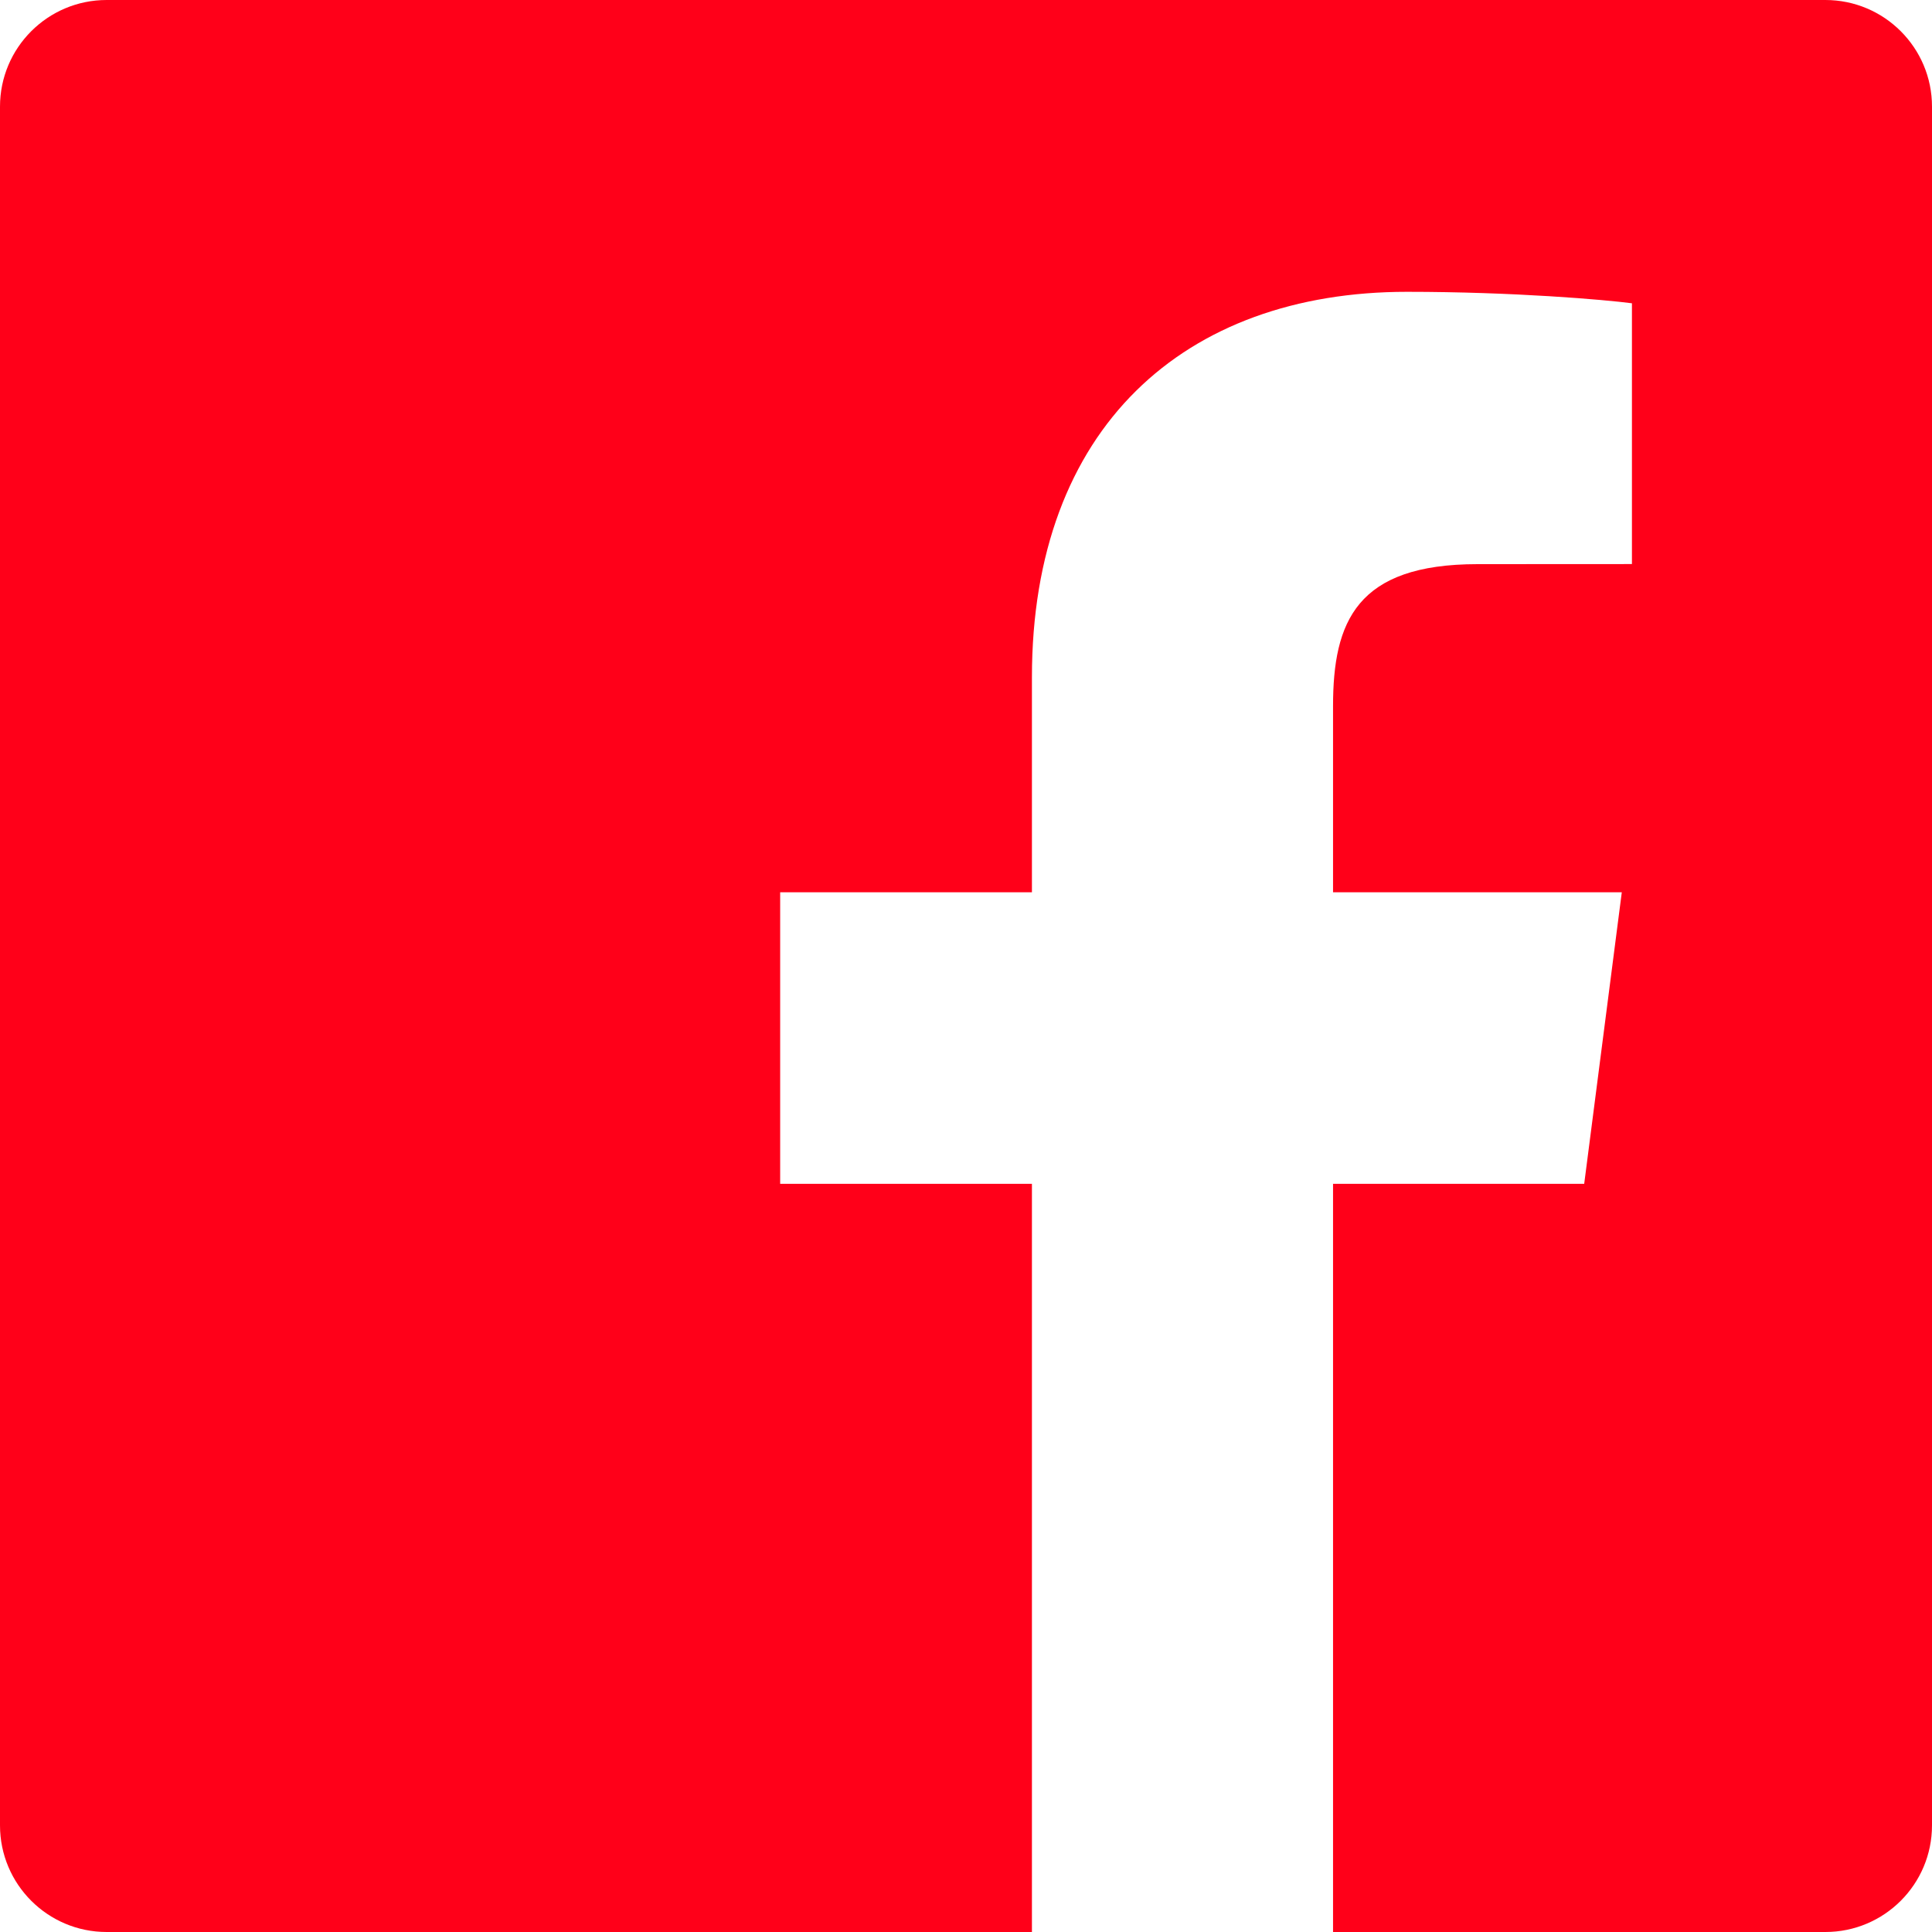
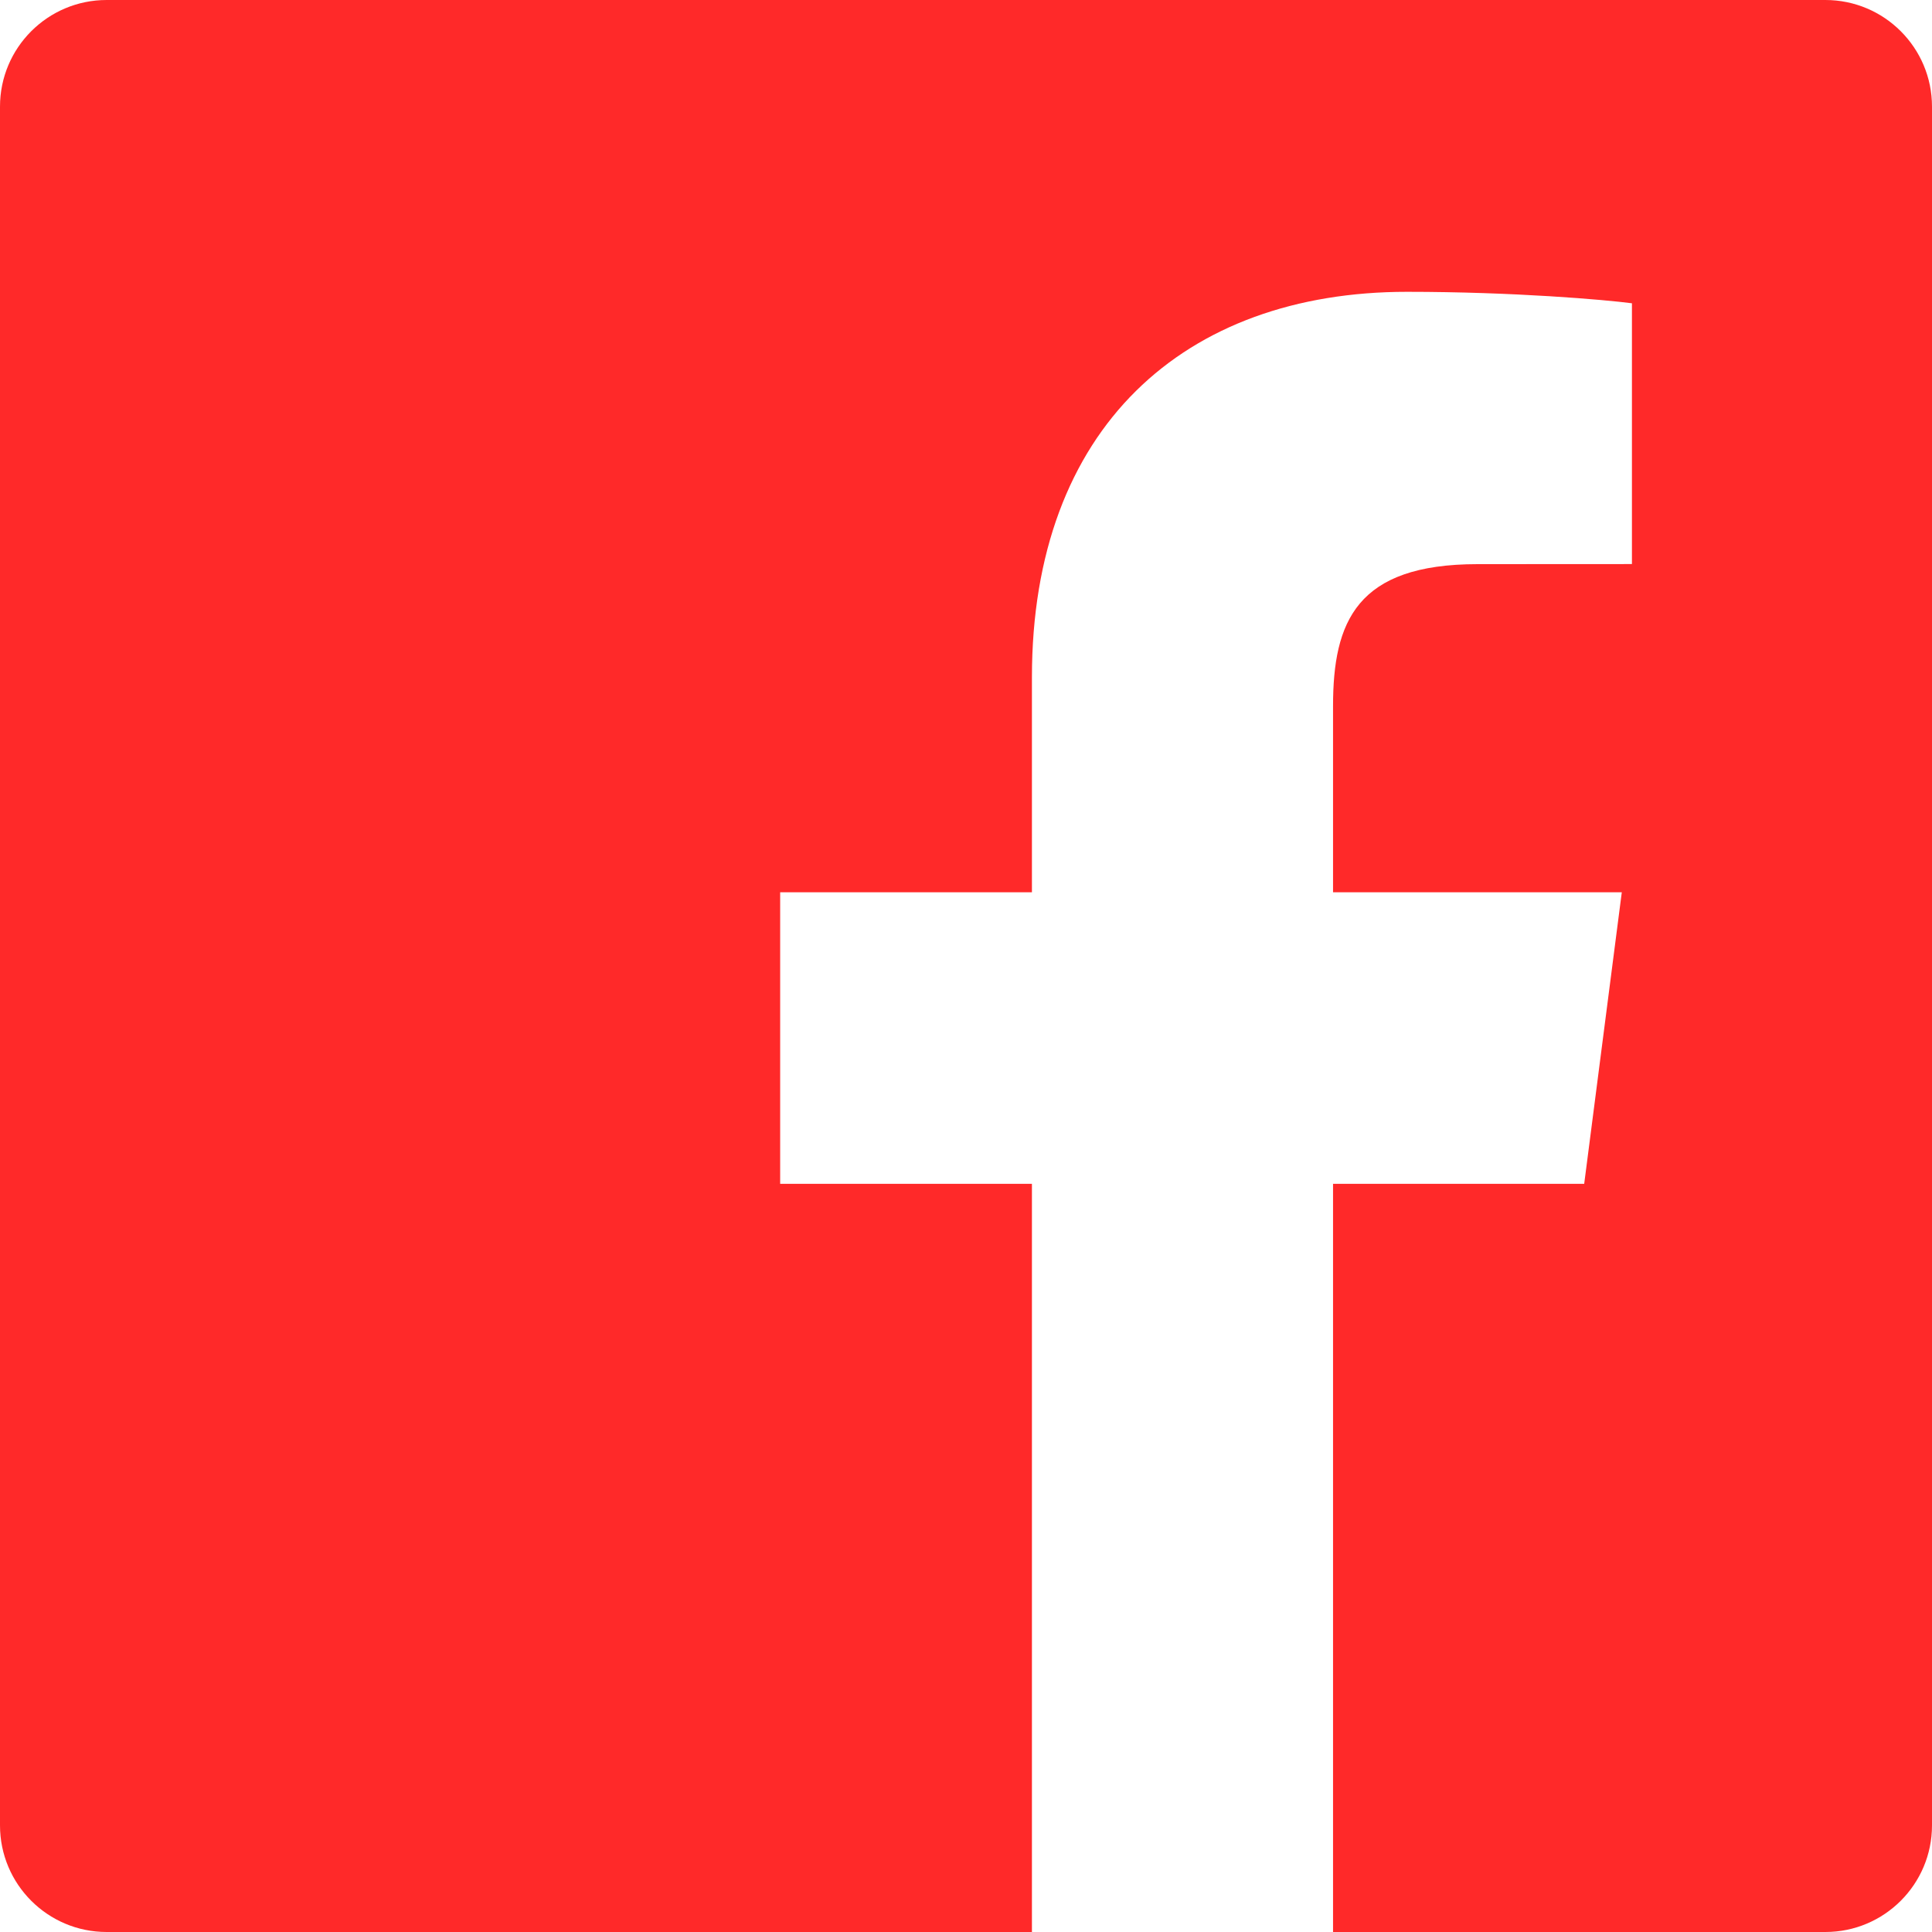
<svg xmlns="http://www.w3.org/2000/svg" width="800px" height="800px" viewBox="0 0 48 48" version="1.1" fill="#000000">
  <g id="SVGRepo_bgCarrier" stroke-width="0" />
  <g id="SVGRepo_tracerCarrier" stroke-linecap="round" stroke-linejoin="round" />
  <g id="SVGRepo_iconCarrier">
    <defs> </defs>
    <g id="Icons" stroke="none" stroke-width="1" fill="none" fill-rule="evenodd">
-       <g id="Color-" transform="translate(-200, -160)" fill="#ff0019">
+       <g id="Color-" transform="translate(-200, -160)" fill="#ff2929">
        <path d="M225.638,208 L202.649,208 C201.186,208 200,206.814 200,205.351 L200,162.649 C200,161.186 201.186,160 202.649,160 L245.351,160 C246.814,160 248,161.186 248,162.649 L248,205.351 C248,206.814 246.814,208 245.351,208 L233.119,208 L233.119,189.412 L239.359,189.412 L240.293,182.168 L233.119,182.168 L233.119,177.543 C233.119,175.445 233.702,174.016 236.709,174.016 L240.545,174.014 L240.545,167.535 C239.882,167.447 237.605,167.25 234.956,167.25 C229.425,167.25 225.638,170.626 225.638,176.825 L225.638,182.168 L219.383,182.168 L219.383,189.412 L225.638,189.412 L225.638,208 L225.638,208 Z" id="Facebook"> </path>
      </g>
    </g>
  </g>
</svg>
